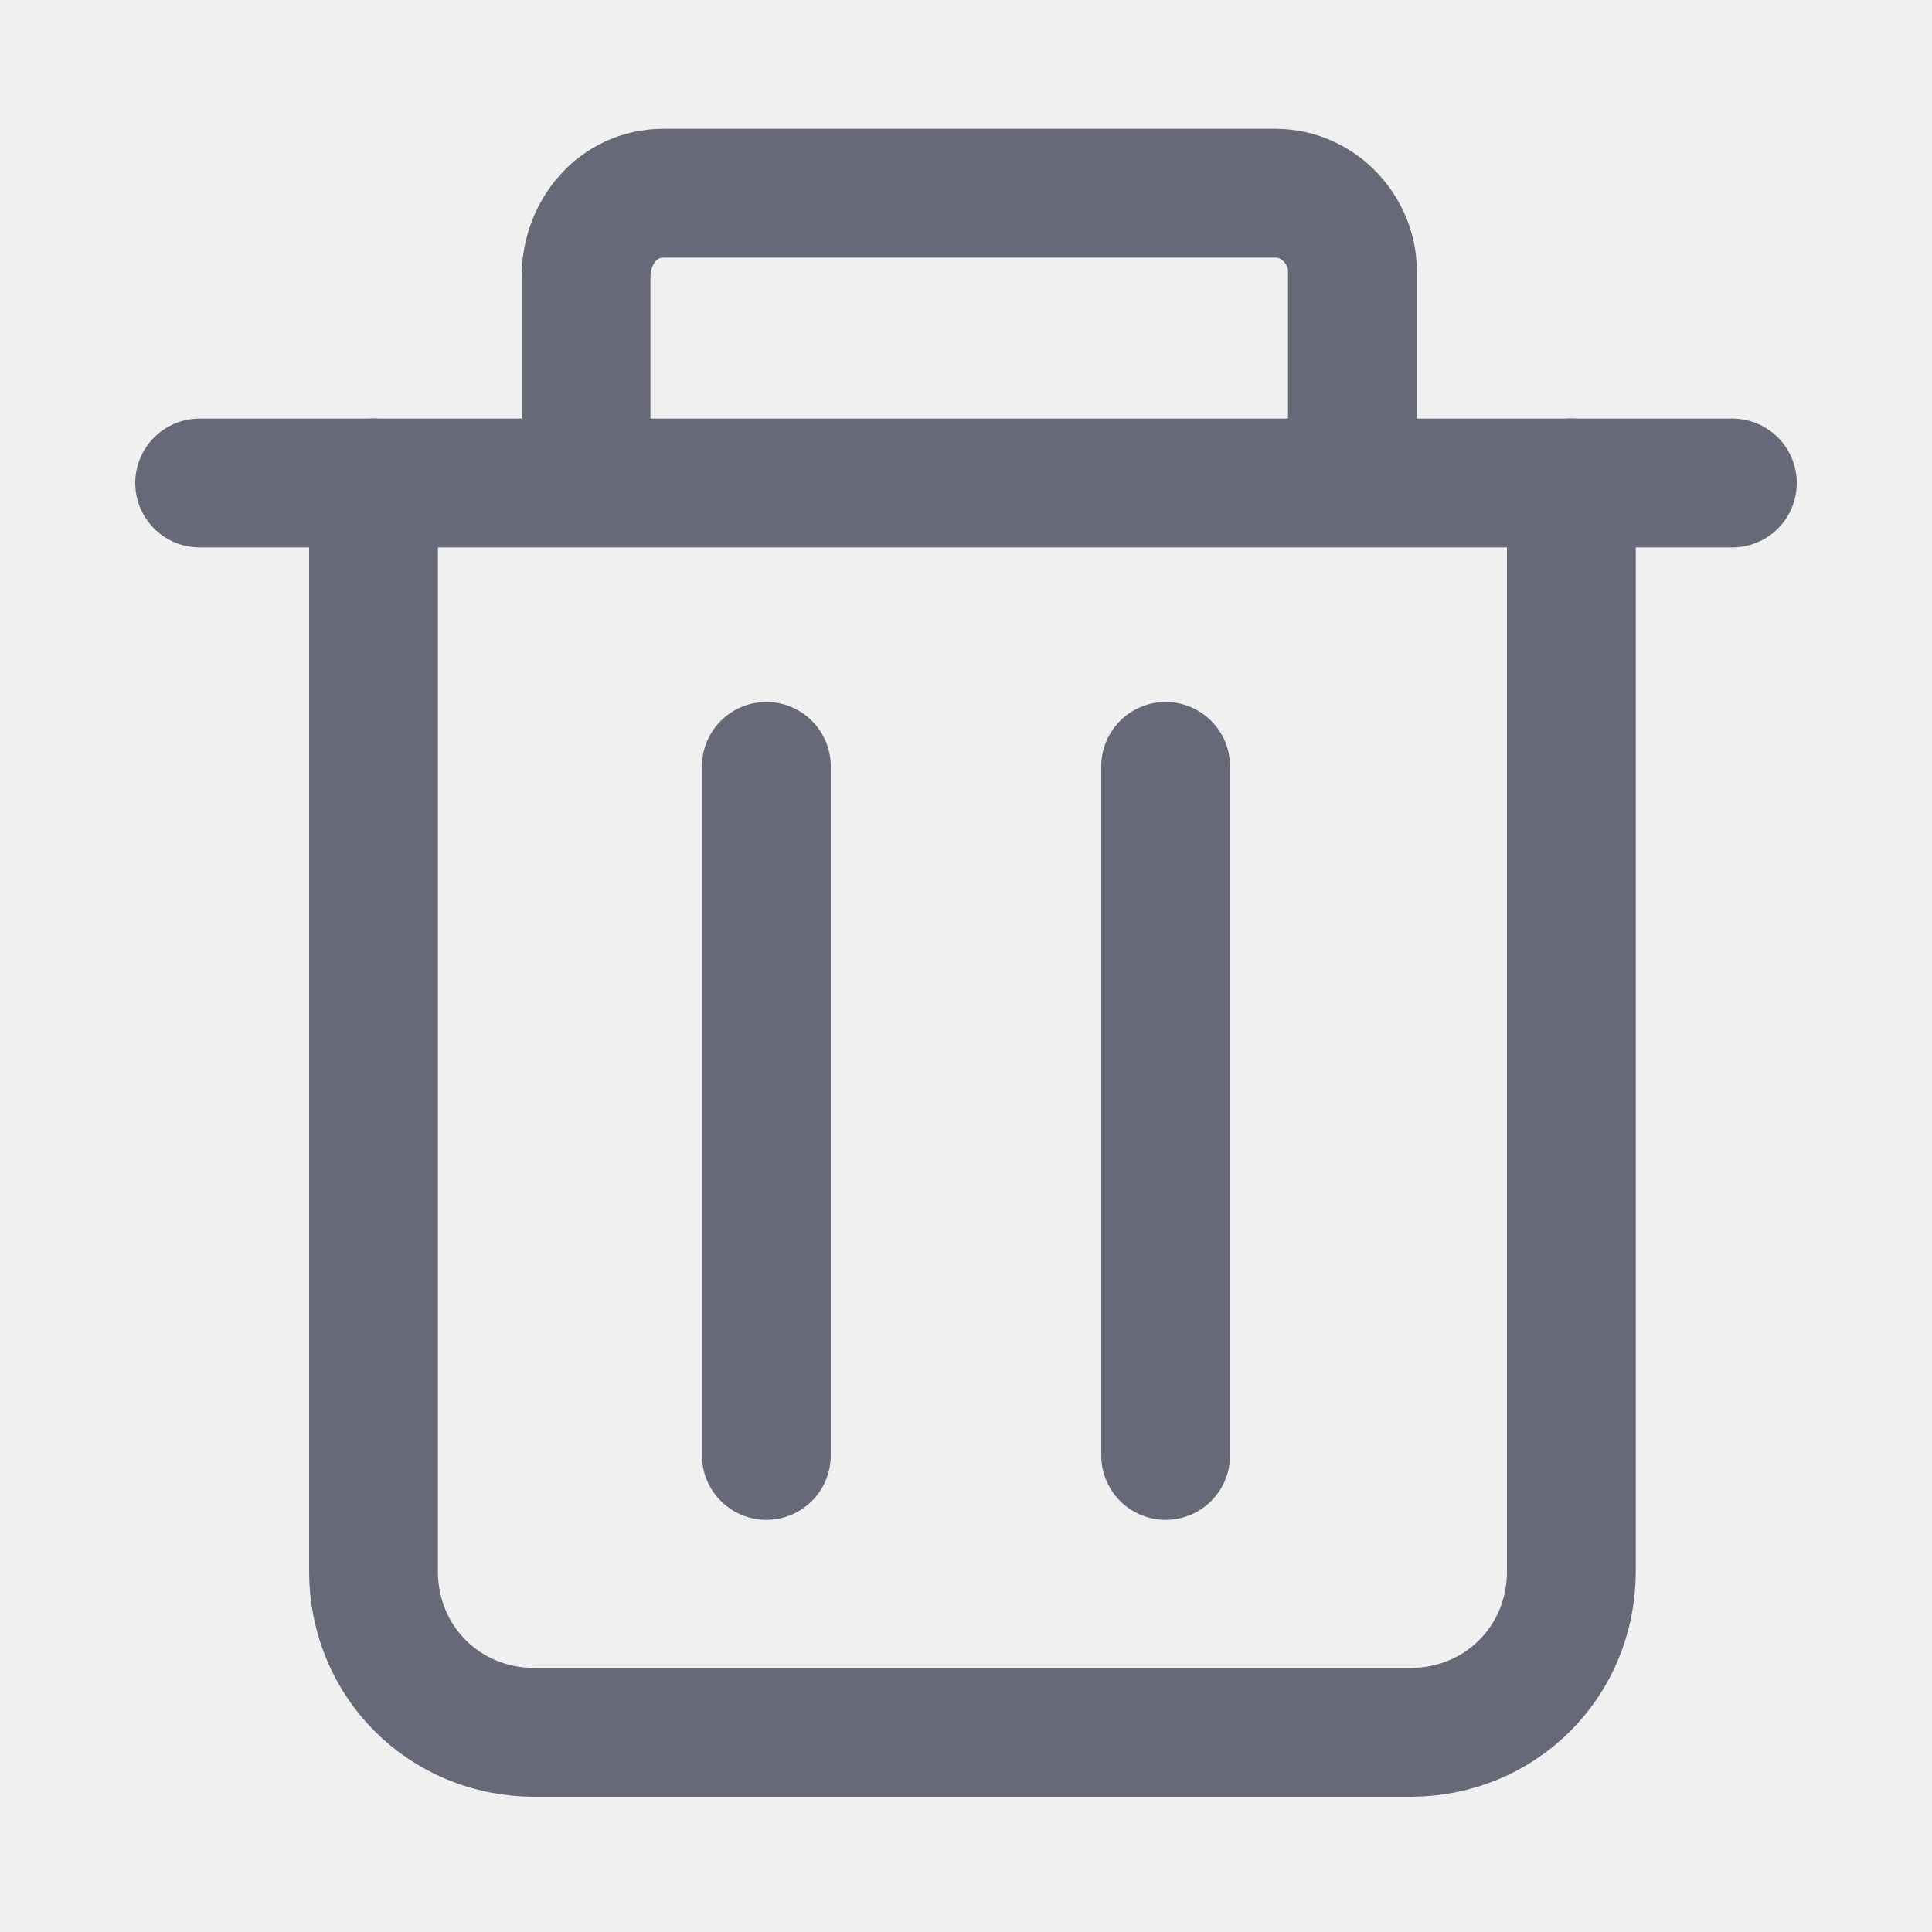
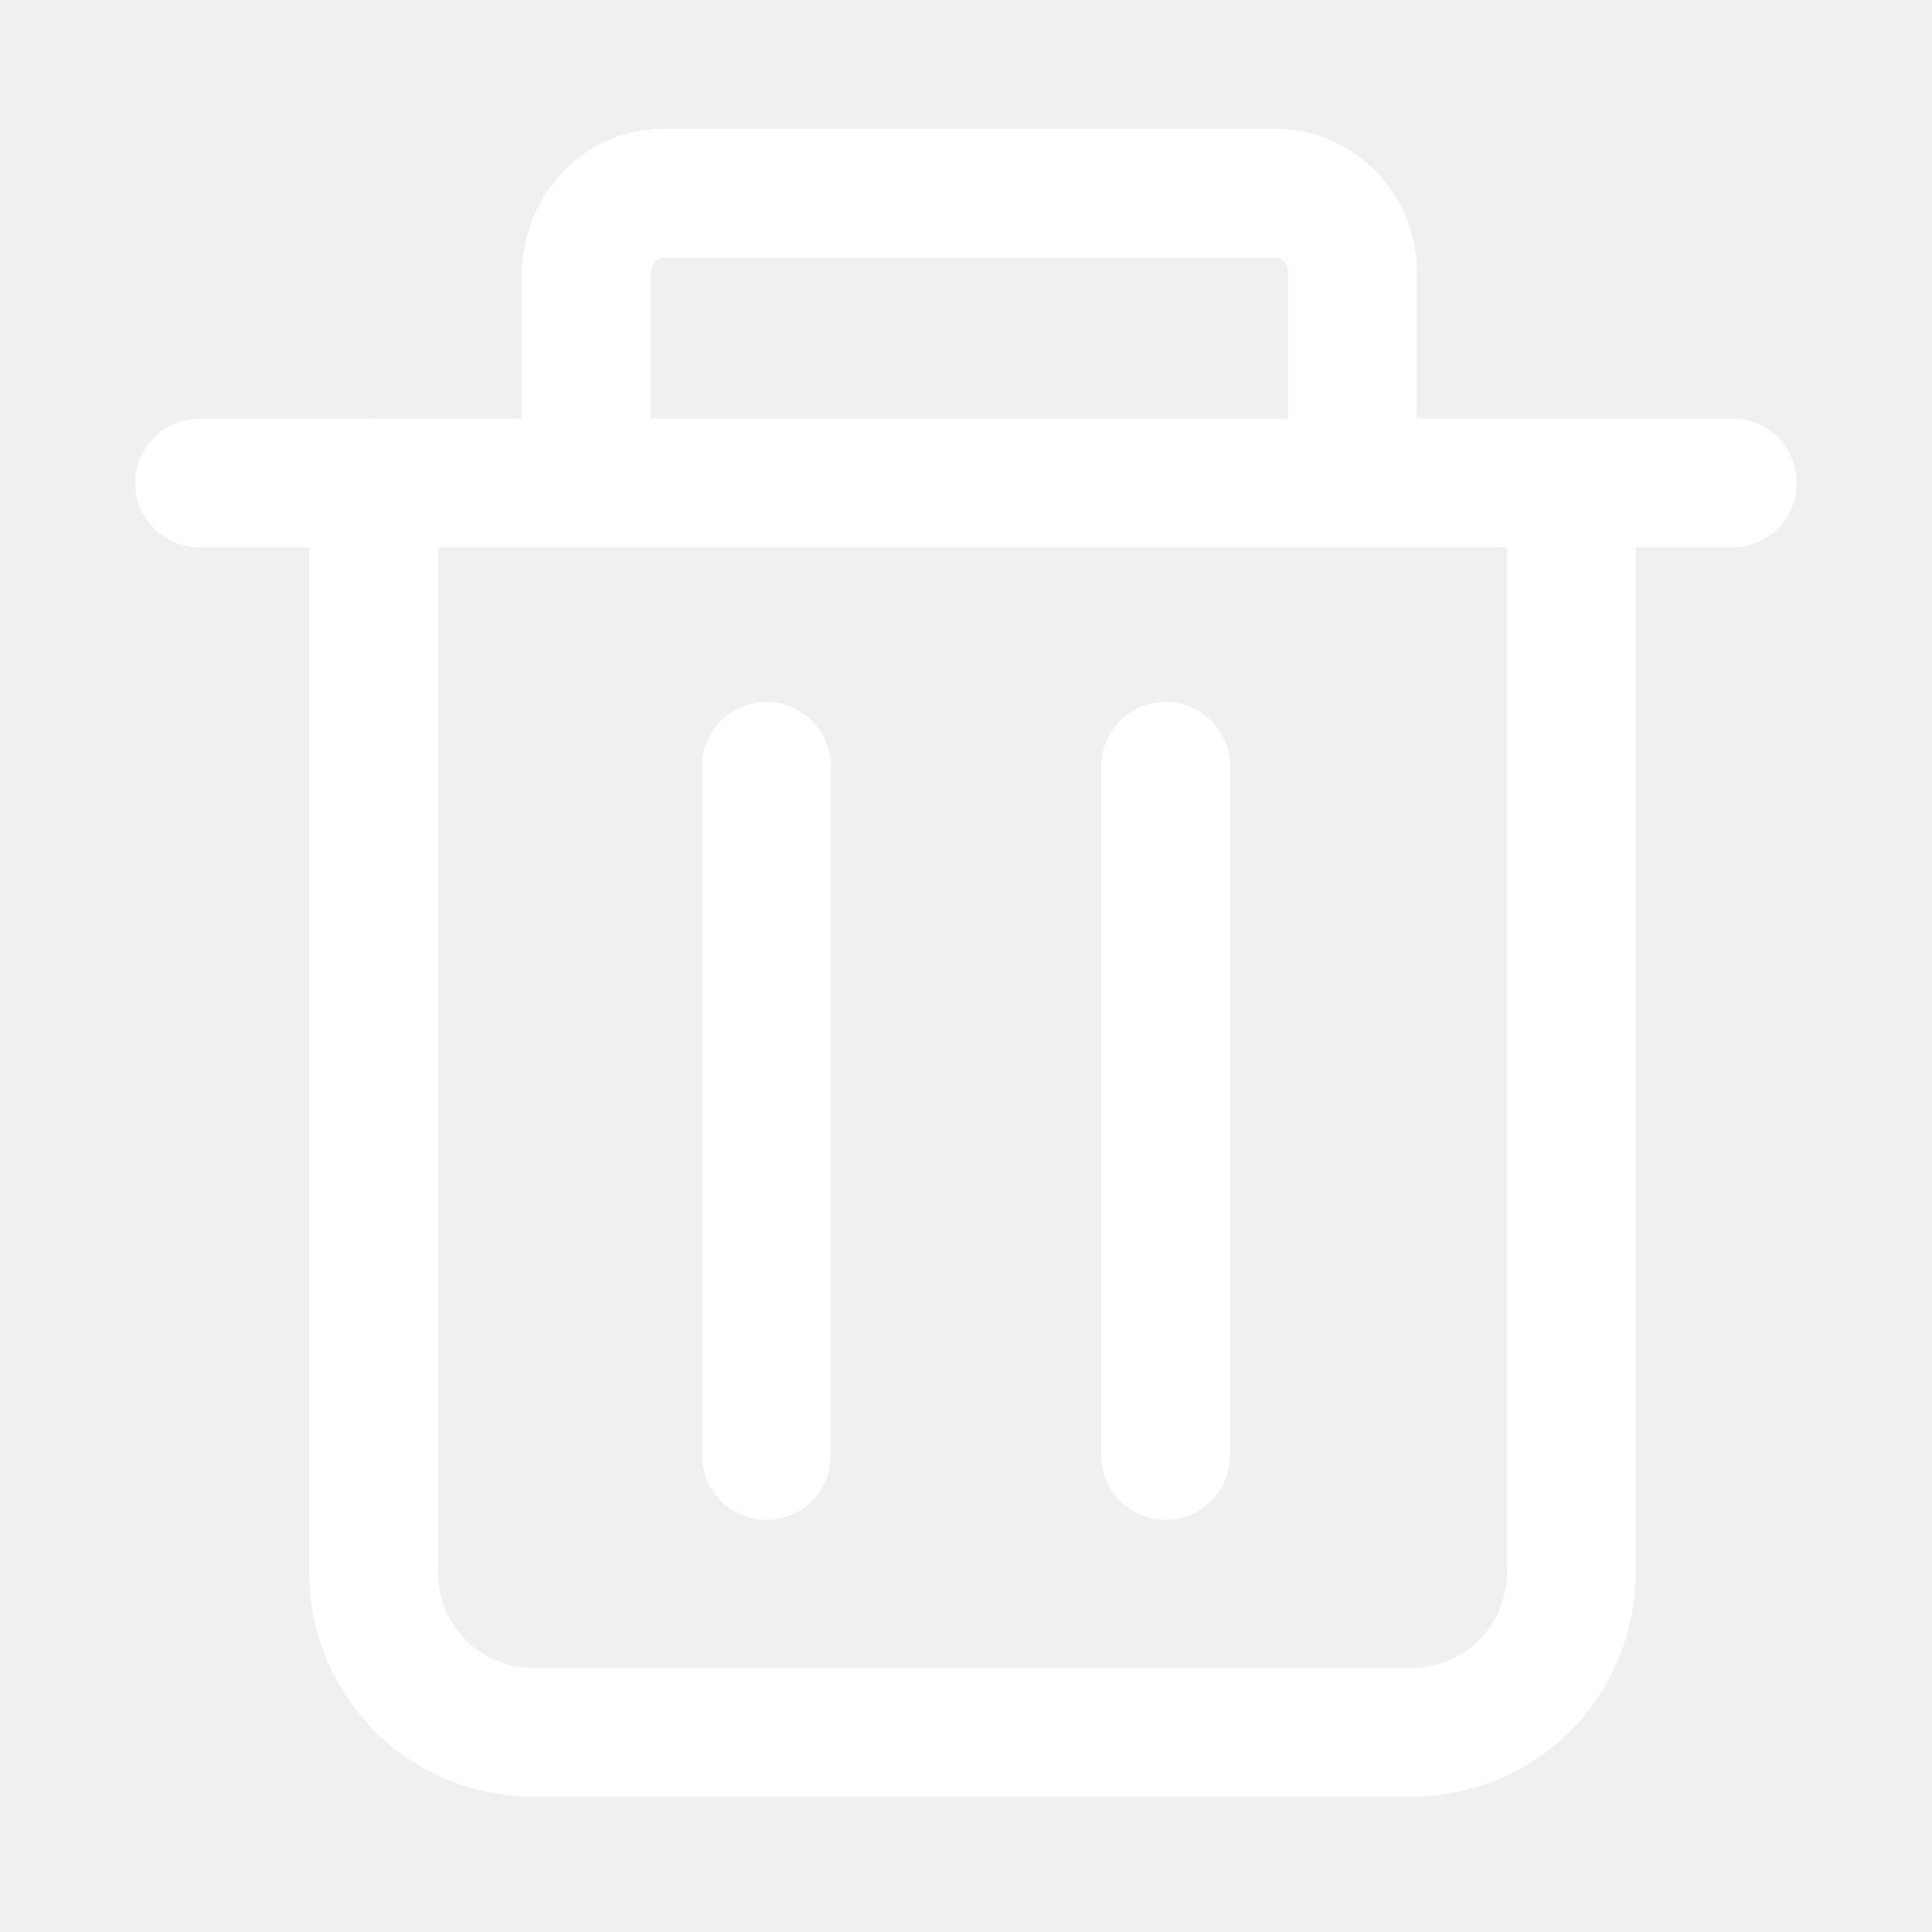
<svg xmlns="http://www.w3.org/2000/svg" version="1.1" id="Layer_1" x="0px" y="0px" viewBox="0 0 30 30" style="enable-background:new 0 0 30 30;" xml:space="preserve">
  <style type="text/css">
- 	.st0{fill:none;stroke:#676978;stroke-linecap:round;stroke-linejoin:round;stroke-miterlimit:10;stroke-width:2px;}
+ 	.st0{fill:none;stroke:#ffffff;stroke-linecap:round;stroke-linejoin:round;stroke-miterlimit:10;stroke-width:2px;}
</style>
  <g>
    <path class="st0" d="M24.4,7.5v16.9c0,1.4-1.1,2.5-2.5,2.5H8.3c-1.4,0-2.5-1.1-2.5-2.5V7.5" />
    <path class="st0" d="M9.1,6.9V4.3C9.1,3.6,9.6,3,10.3,3h9.5c0.7,0,1.2,0.6,1.2,1.2v2.6" />
    <line class="st0" x1="3.1" y1="7.5" x2="26.9" y2="7.5" />
    <line class="st0" x1="11.9" y1="11.9" x2="11.9" y2="22.6" />
    <line class="st0" x1="18.1" y1="11.9" x2="18.1" y2="22.6" />
  </g>
</svg>
